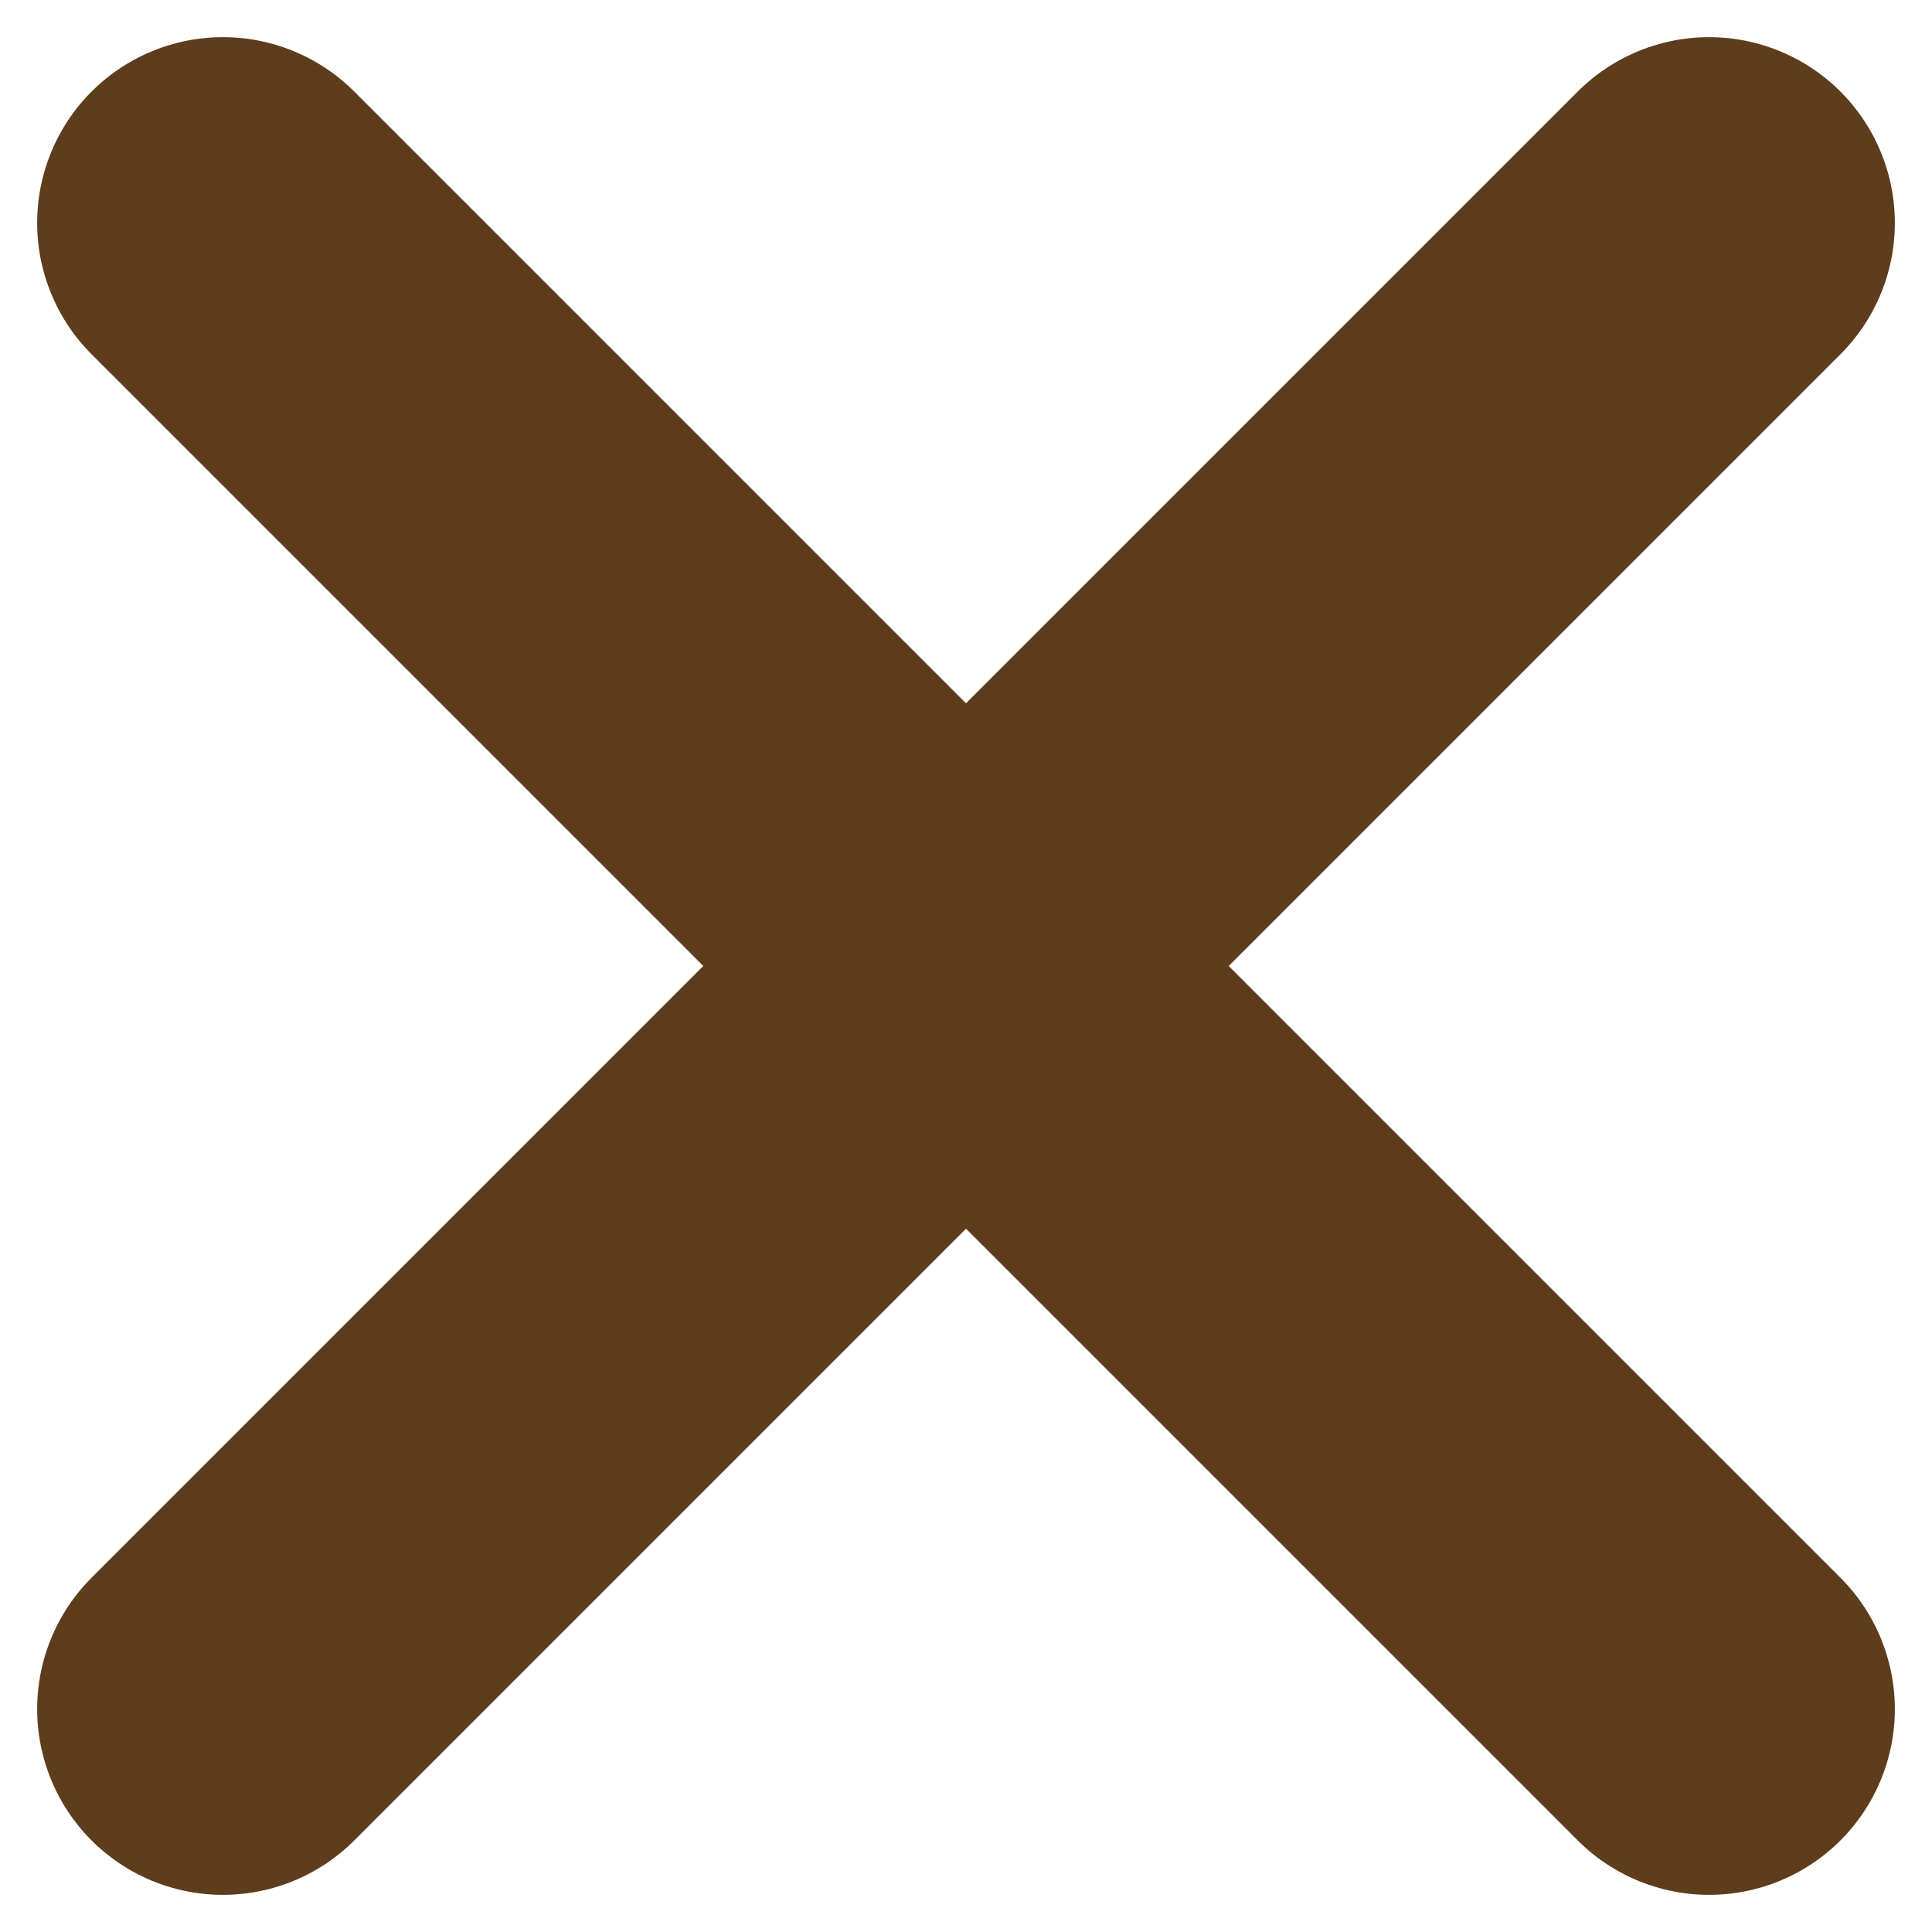
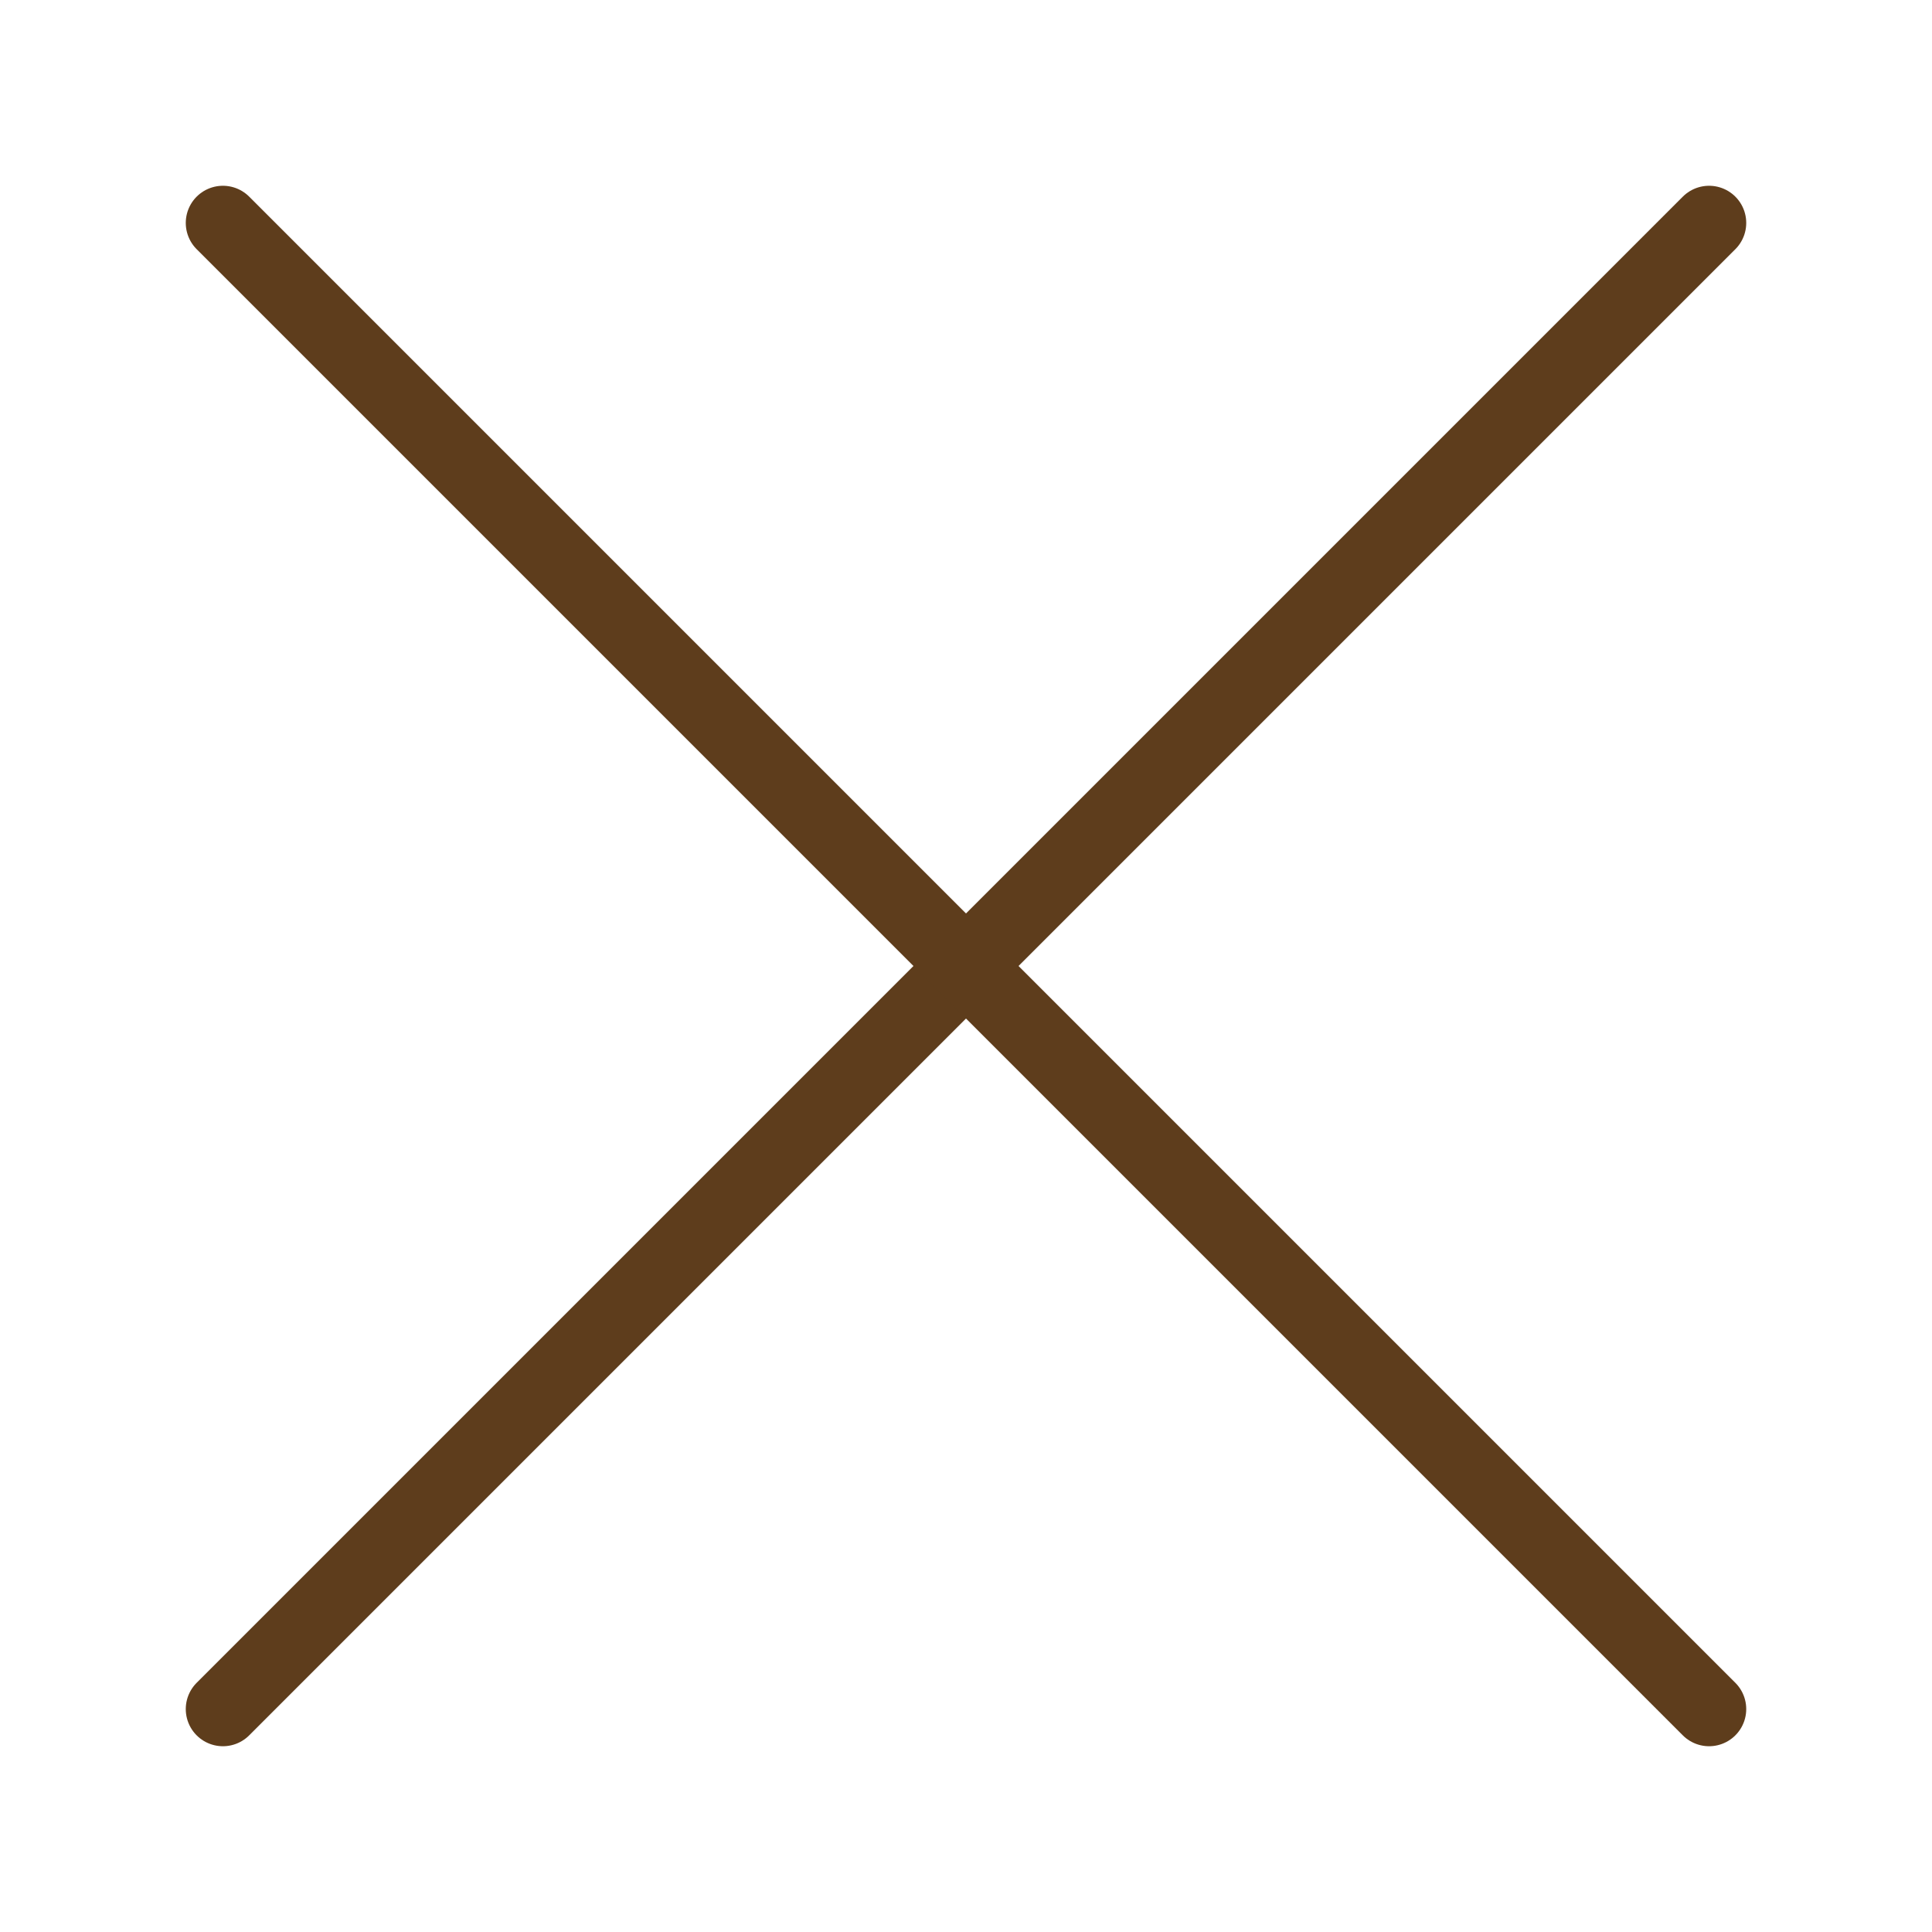
<svg xmlns="http://www.w3.org/2000/svg" width="26" height="26" viewBox="0 0 26 26" fill="none">
-   <path d="M23 3L3 23" stroke="#5E3D1C" stroke-width="5" stroke-linecap="round" stroke-linejoin="round" />
-   <path d="M3 3L23 23" stroke="#5E3D1C" stroke-width="5" stroke-linecap="round" stroke-linejoin="round" />
+   <path d="M23 3L3 23" stroke="#5E3D1C" strokeWidth="5" stroke-linecap="round" stroke-linejoin="round" />
+   <path d="M3 3L23 23" stroke="#5E3D1C" strokeWidth="5" stroke-linecap="round" stroke-linejoin="round" />
</svg>
